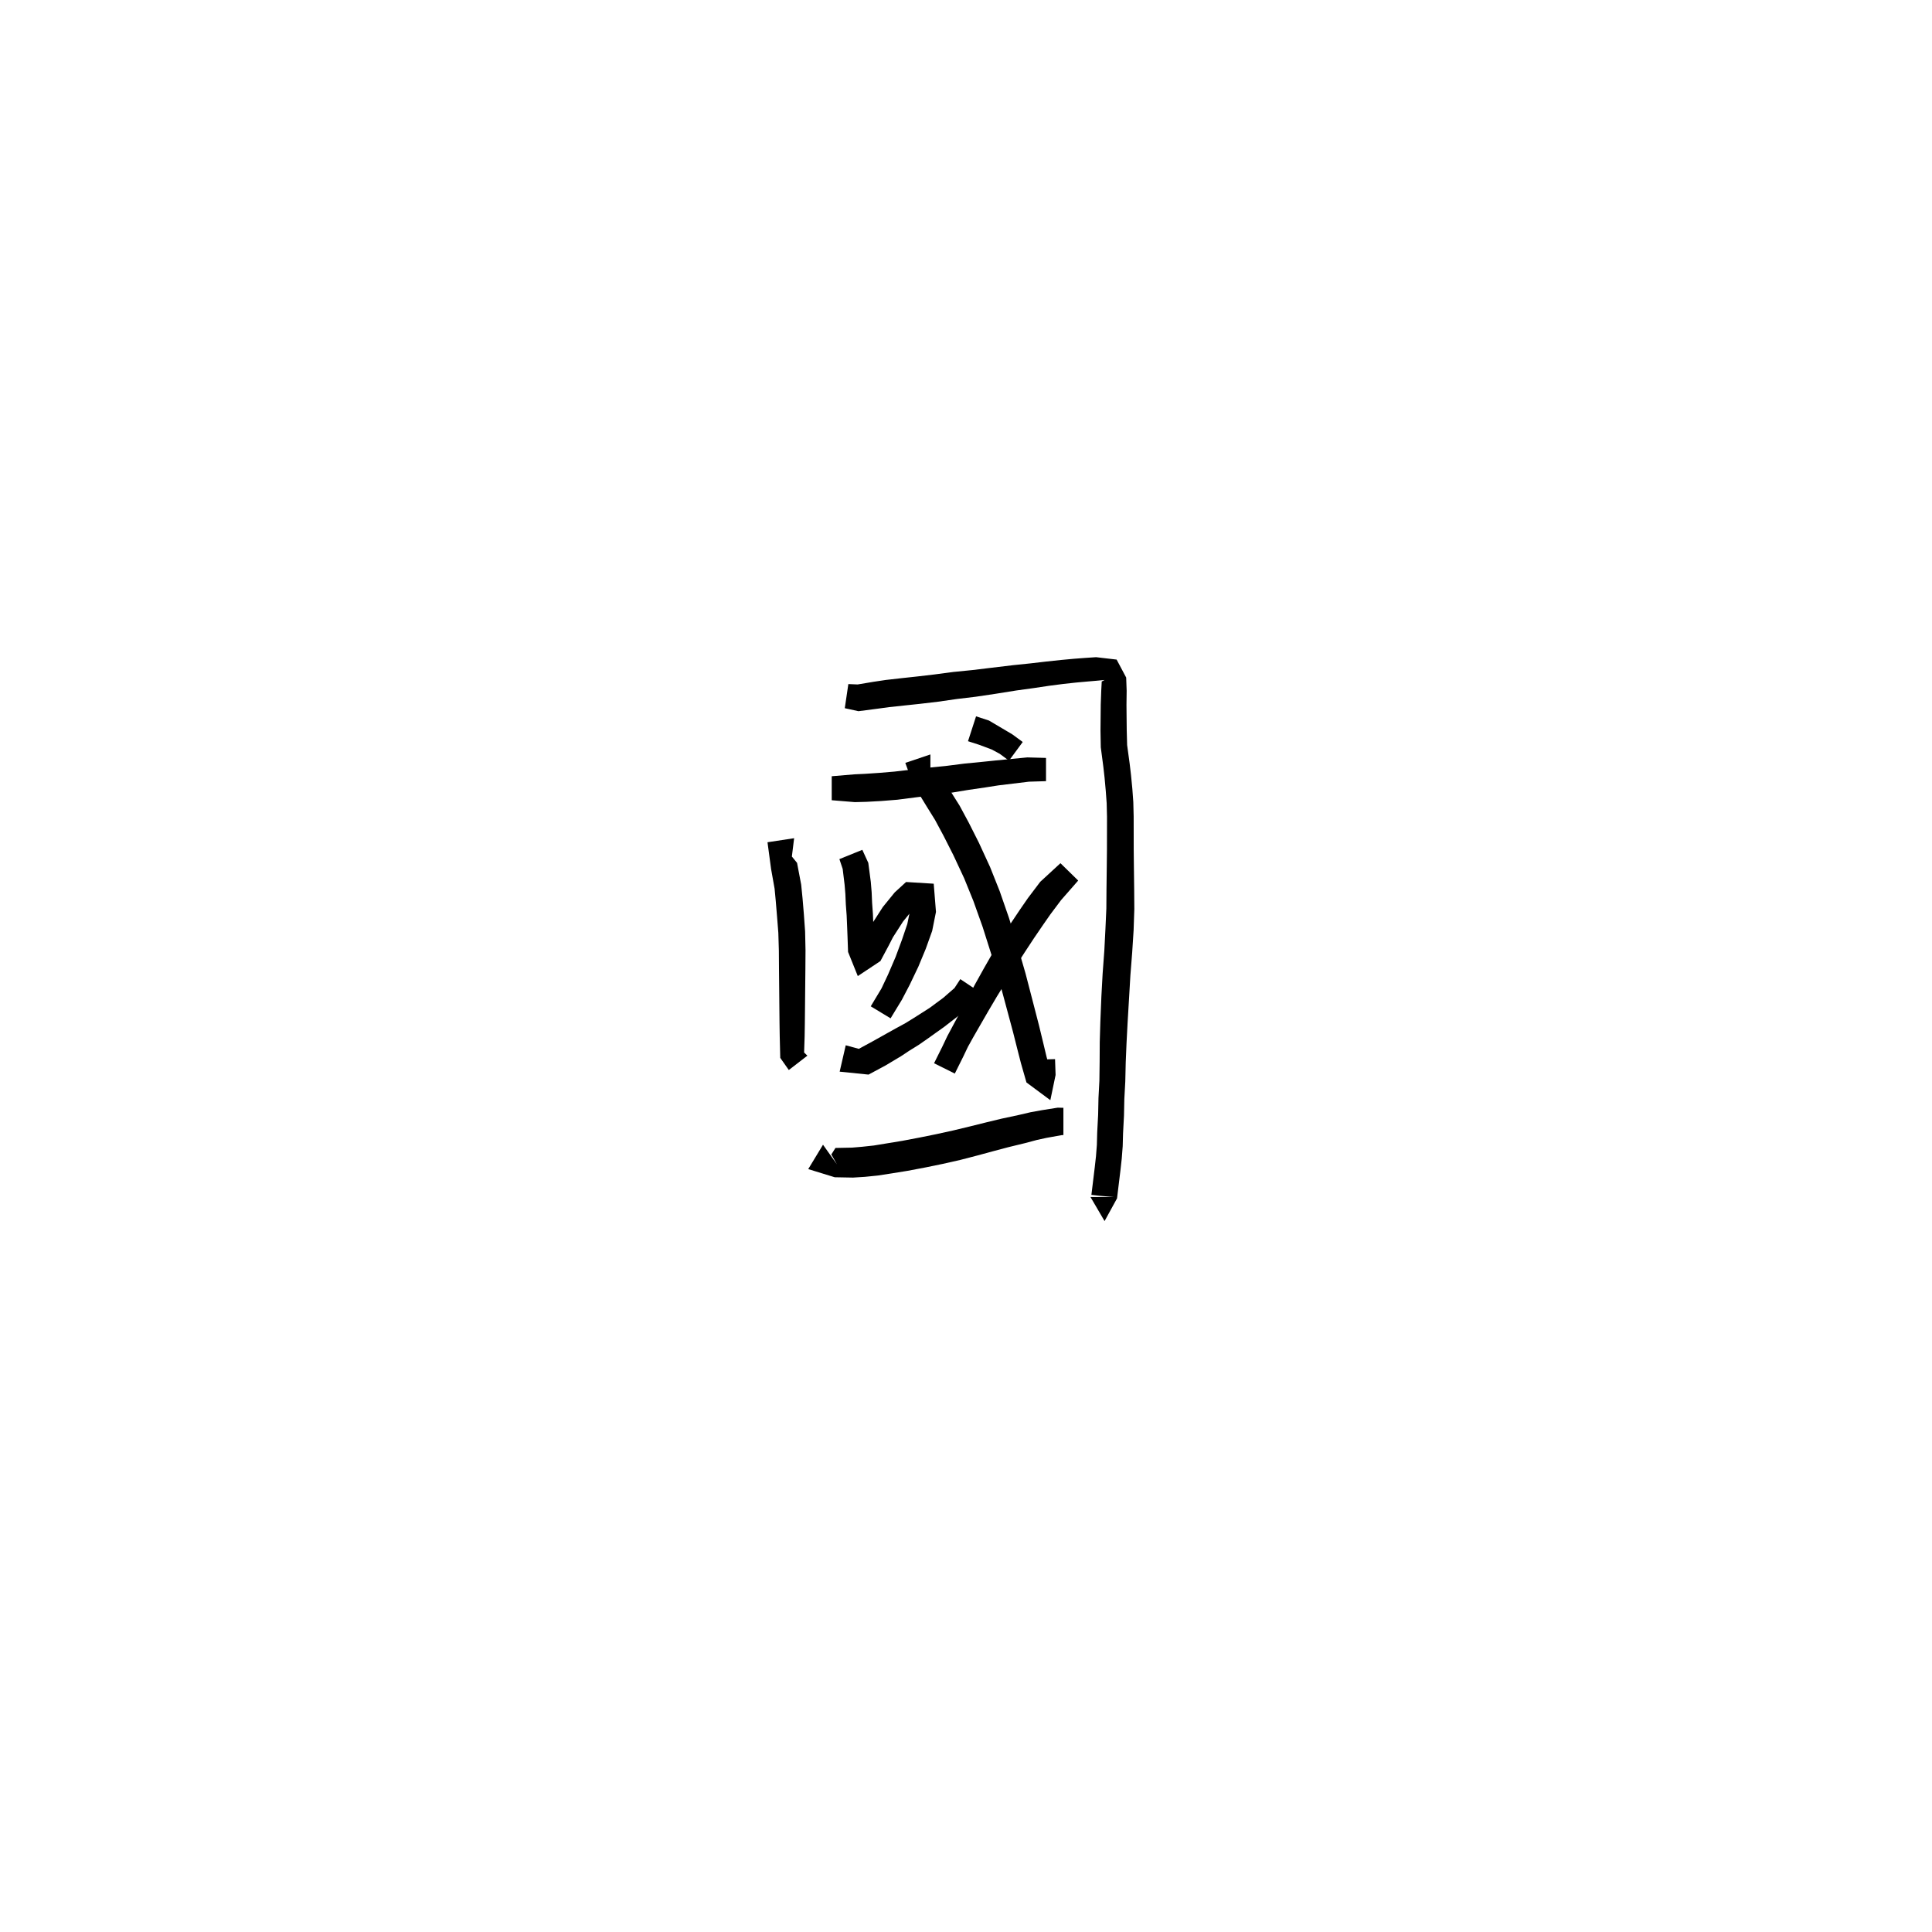
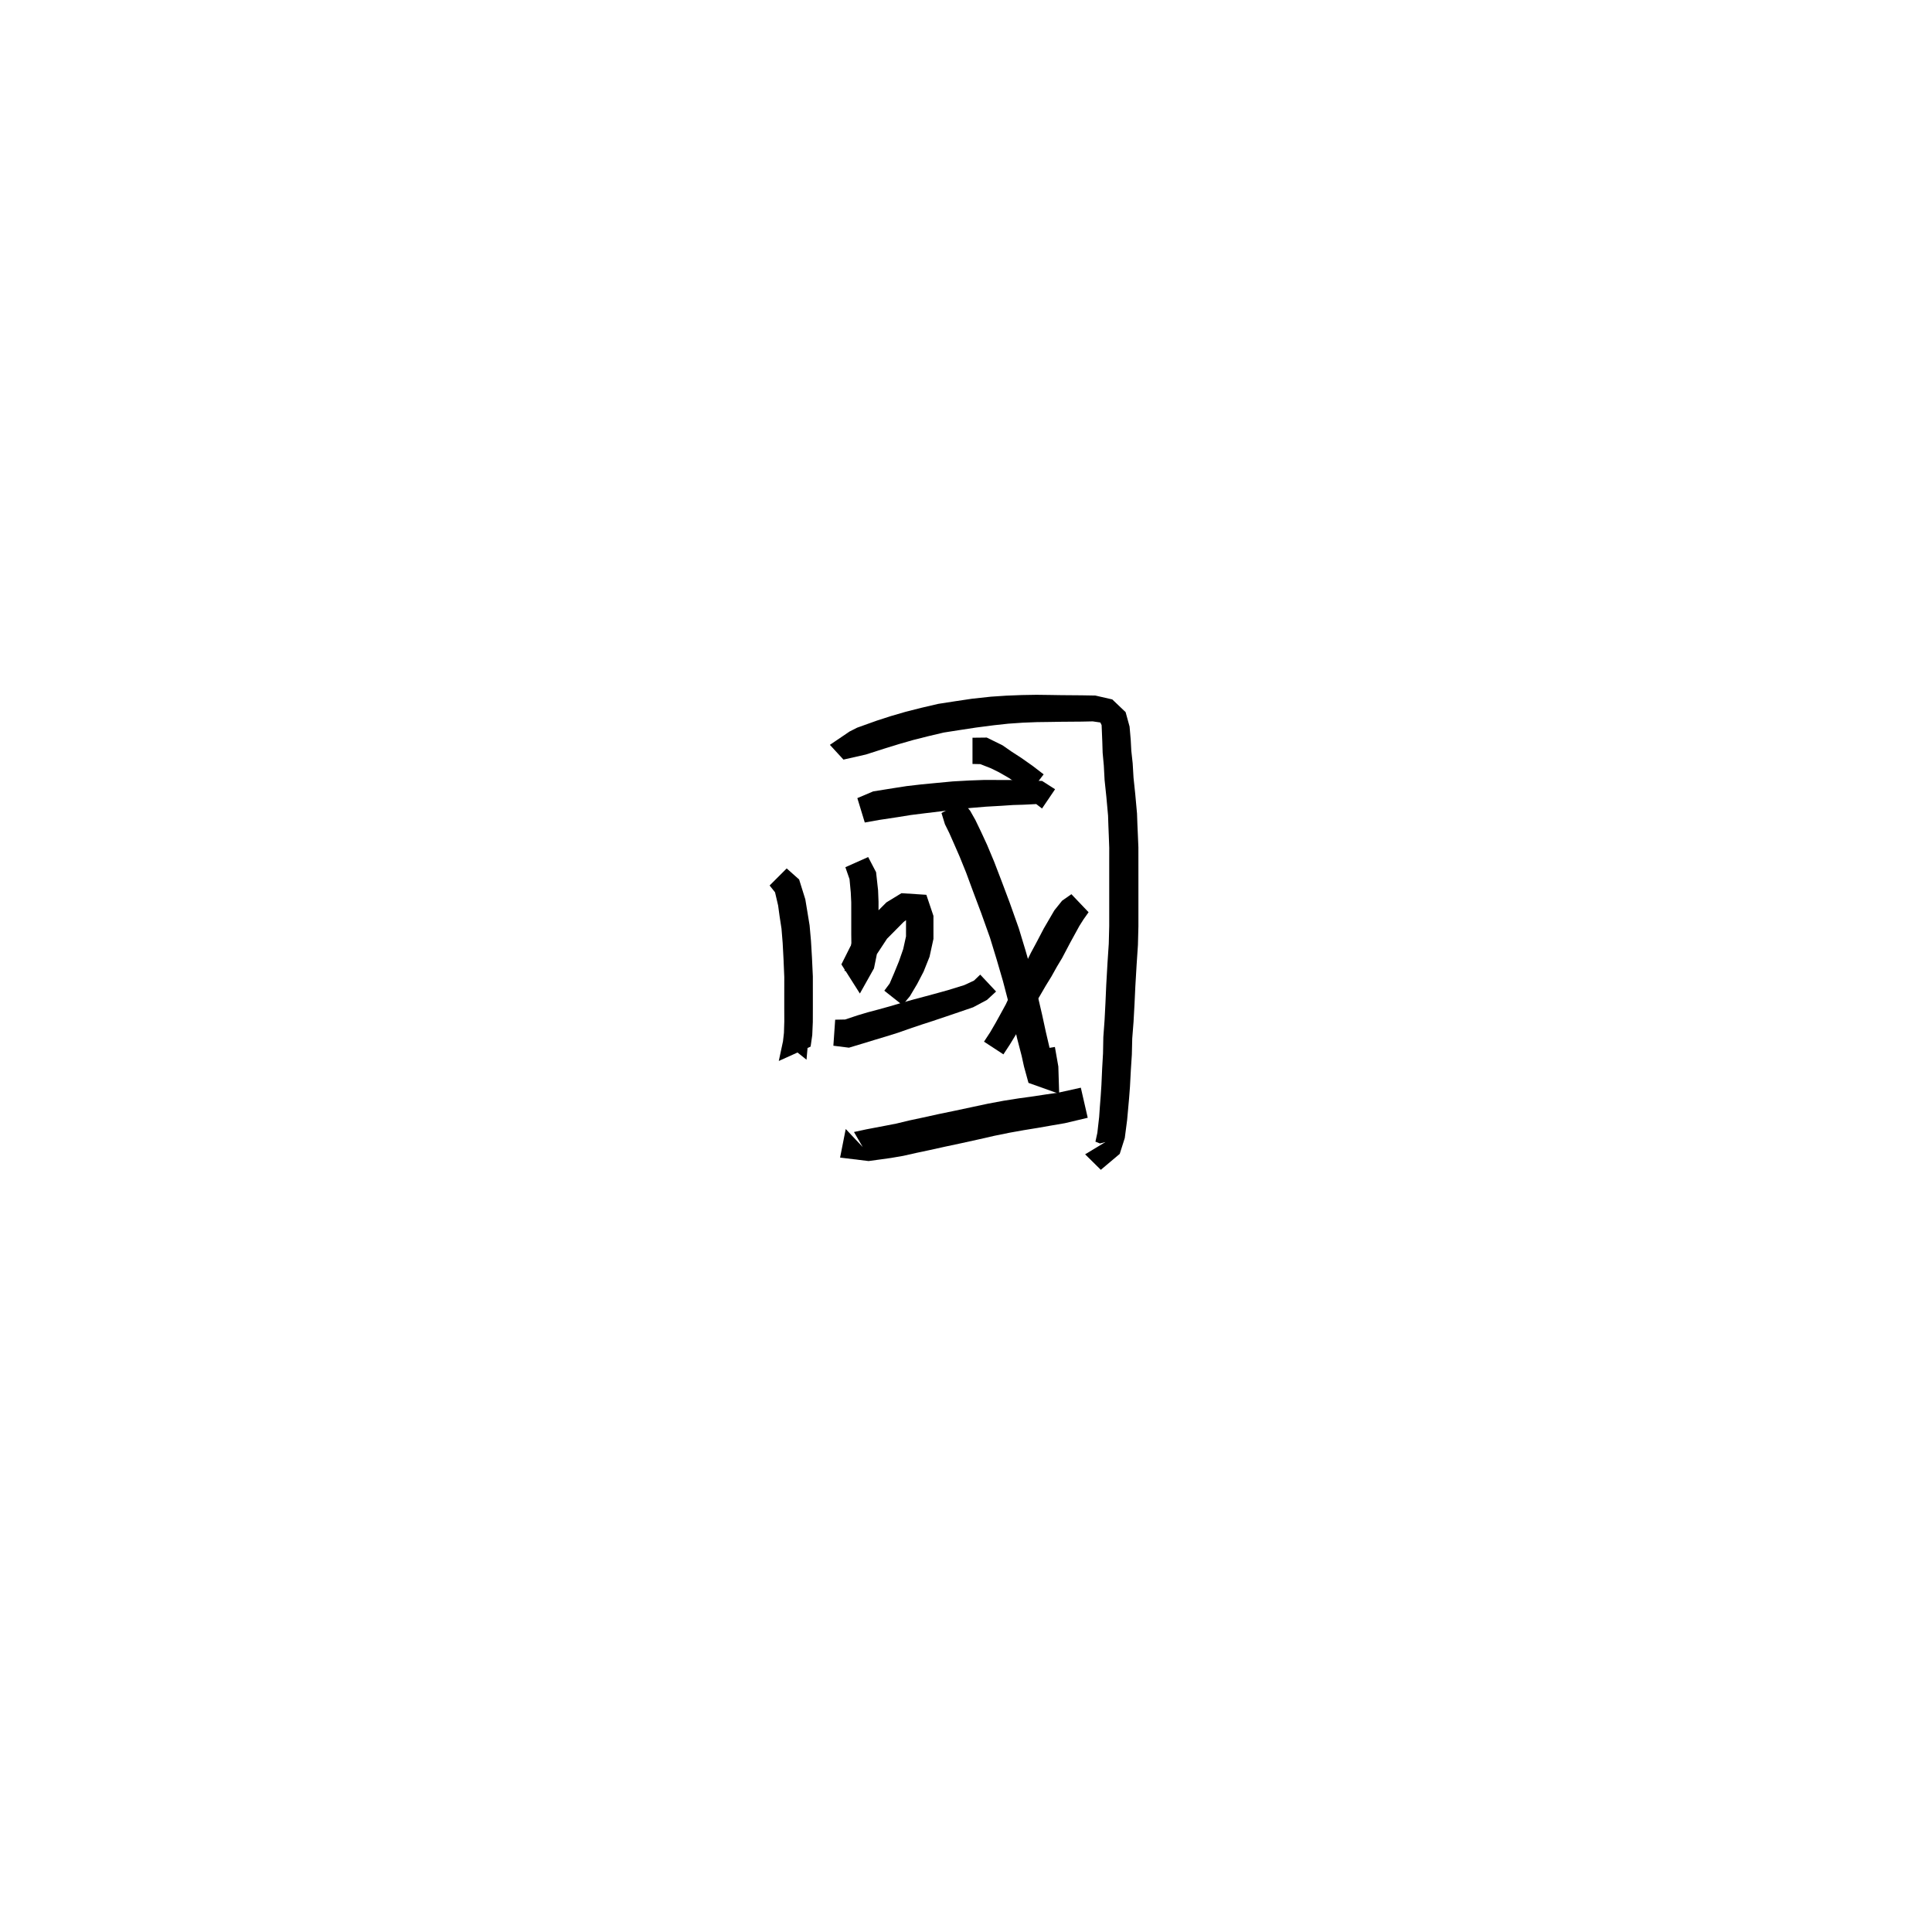
<svg xmlns="http://www.w3.org/2000/svg" width="300" height="300" viewBox="0 0 300 300">
-   <path d="M 123.312 130.156 L 119.177 130.784 L 119.733 134.93 L 120.279 137.997 L 120.46 139.913 L 120.656 142.268 L 120.859 144.846 L 120.941 147.597 L 120.961 150.536 L 120.994 153.84 L 121.019 156.467 L 121.044 158.907 L 121.076 160.959 L 121.158 164.266 L 122.486 166.152 L 125.37 163.924 L 124.862 163.433 L 124.943 160.959 L 124.976 158.907 L 125.001 156.467 L 125.026 153.84 L 125.059 150.536 L 125.079 147.545 L 125.017 144.641 L 124.823 141.939 L 124.623 139.539 L 124.409 137.376 L 123.766 133.987 L 122.737 132.728 L 122.852 133.881 Z" fill="black" />
-   <path d="M 131.178 109.968 L 133.3 110.433 L 136.26 110.048 L 138.055 109.803 L 140.4 109.552 L 142.857 109.291 L 145.661 108.961 L 148.549 108.545 L 151.513 108.19 L 154.51 107.745 L 157.802 107.219 L 160.488 106.849 L 162.93 106.484 L 165.131 106.2 L 167.078 105.987 L 168.71 105.84 L 170.202 105.71 L 171.517 105.587 L 171.076 105.825 L 171.003 107.204 L 170.923 109.382 L 170.906 111.186 L 170.884 113.461 L 170.929 116.036 L 171.329 119.09 L 171.517 120.757 L 171.705 122.832 L 171.844 124.735 L 171.895 126.838 L 171.891 129.253 L 171.887 131.881 L 171.857 134.721 L 171.815 138.087 L 171.794 141.071 L 171.652 144.236 L 171.478 147.626 L 171.216 151.182 L 171.023 154.714 L 170.861 158.685 L 170.768 161.805 L 170.751 164.87 L 170.712 167.808 L 170.571 170.506 L 170.518 173.071 L 170.374 175.827 L 170.321 177.784 L 170.183 179.551 L 169.99 181.28 L 169.473 185.534 L 170.759 185.685 L 172.948 185.871 L 169.329 185.871 L 171.517 189.61 L 173.452 186.083 L 173.979 181.753 L 174.182 179.928 L 174.332 177.992 L 174.387 175.995 L 174.532 173.221 L 174.586 170.656 L 174.733 167.949 L 174.803 164.955 L 174.929 161.94 L 175.089 158.879 L 175.323 154.942 L 175.526 151.468 L 175.804 147.916 L 176.027 144.449 L 176.137 141.158 L 176.115 138.087 L 176.073 134.721 L 176.043 131.881 L 176.039 129.253 L 176.035 126.789 L 175.979 124.538 L 175.83 122.487 L 175.621 120.332 L 175.413 118.571 L 175.02 115.694 L 174.958 113.414 L 174.935 111.186 L 174.919 109.436 L 174.947 107.259 L 174.873 105.21 L 173.389 102.42 L 170.202 102.047 L 168.417 102.167 L 166.736 102.296 L 164.722 102.483 L 162.458 102.724 L 160.003 103.01 L 157.287 103.291 L 153.953 103.69 L 151.007 104.046 L 148.03 104.342 L 145.12 104.727 L 142.379 105.048 L 139.938 105.312 L 137.529 105.587 L 135.651 105.867 L 133.174 106.282 L 131.731 106.222 Z" fill="black" />
-   <path d="M 129.15 124.259 L 132.74 124.555 L 134.535 124.508 L 136.833 124.381 L 139.351 124.18 L 142.014 123.836 L 144.78 123.493 L 147.648 123.106 L 150.292 122.668 L 153.039 122.266 L 155.048 121.952 L 159.781 121.379 L 162.424 121.298 L 162.424 117.69 L 159.521 117.609 L 154.603 118.086 L 152.543 118.298 L 149.744 118.572 L 147.094 118.91 L 144.273 119.198 L 141.493 119.506 L 138.899 119.812 L 136.519 120.012 L 134.316 120.16 L 132.689 120.238 L 129.15 120.534 Z" fill="black" />
-   <path d="M 130.341 133.403 L 130.852 134.93 L 131.15 137.387 L 131.268 138.803 L 131.34 140.447 L 131.468 142.156 L 131.542 143.895 L 131.601 145.398 L 131.686 147.815 L 133.198 151.566 L 136.711 149.232 L 137.987 146.848 L 138.658 145.536 L 140.225 143.094 L 141.801 141.158 L 142.563 140.392 L 141.581 139.328 L 141.339 141.277 L 140.885 143.483 L 140.045 145.957 L 139.067 148.598 L 137.894 151.329 L 136.877 153.483 L 135.208 156.261 L 138.289 158.125 L 140.04 155.248 L 141.256 152.922 L 142.604 150.097 L 143.75 147.333 L 144.747 144.552 L 145.337 141.603 L 144.987 137.221 L 140.692 136.958 L 138.933 138.569 L 137.088 140.837 L 135.342 143.55 L 134.573 145.016 L 133.328 147.237 L 134.86 147.93 L 135.725 147.452 L 135.665 145.264 L 135.616 143.739 L 135.546 141.925 L 135.422 140.206 L 135.35 138.547 L 135.216 136.935 L 134.83 133.987 L 133.901 131.96 Z" fill="black" />
-   <path d="M 131.326 162.311 L 130.383 166.406 L 134.863 166.863 L 137.513 165.44 L 139.913 164.005 L 141.204 163.148 L 142.667 162.241 L 144.013 161.305 L 145.261 160.412 L 146.554 159.494 L 148.802 157.752 L 150.889 155.832 L 152.108 154.039 L 149.116 152.039 L 148.211 153.424 L 146.48 154.932 L 144.371 156.494 L 143.144 157.277 L 141.871 158.086 L 140.588 158.877 L 139.134 159.671 L 137.796 160.415 L 135.443 161.733 L 132.944 163.088 L 134.254 164.997 L 134.896 163.286 Z" fill="black" />
-   <path d="M 144.472 117.149 L 140.576 118.462 L 141.999 122.342 L 142.906 123.611 L 143.922 125.272 L 145.191 127.315 L 146.53 129.809 L 148.033 132.776 L 149.716 136.381 L 151.146 139.904 L 152.576 143.909 L 153.913 148.129 L 155.161 152.296 L 156.234 156.278 L 157.311 160.288 L 157.968 162.894 L 158.534 165.101 L 159.388 168.083 L 163.097 170.836 L 163.911 166.924 L 163.827 164.459 L 160.229 164.566 L 160.288 166.981 L 161.103 167.423 L 163.227 166.748 L 162.496 164.049 L 161.982 161.902 L 161.342 159.253 L 160.295 155.205 L 159.243 151.154 L 158.007 146.888 L 156.679 142.55 L 155.228 138.371 L 153.741 134.638 L 152.003 130.861 L 150.445 127.772 L 149.012 125.11 L 147.652 122.949 L 146.542 121.182 L 145.614 119.949 L 144.515 119.749 L 144.472 121.063 Z" fill="black" />
-   <path d="M 150.311 115.093 L 152.022 115.644 L 153.982 116.376 L 155.224 117.044 L 156.676 118.115 L 158.809 115.216 L 157.199 114.035 L 155.669 113.127 L 153.559 111.882 L 151.562 111.232 Z" fill="black" />
-   <path d="M 164.665 134.037 L 161.526 136.929 L 159.621 139.447 L 158.399 141.216 L 157 143.306 L 155.618 145.521 L 154.198 147.886 L 152.774 150.377 L 151.429 152.795 L 150.202 155.083 L 148.929 157.488 L 147.959 159.282 L 147.081 160.928 L 146.349 162.47 L 145.04 165.099 L 148.262 166.704 L 149.582 164.053 L 150.29 162.567 L 151.14 161.035 L 152.151 159.275 L 153.507 156.926 L 154.801 154.734 L 156.228 152.422 L 157.722 150.034 L 159.182 147.77 L 160.573 145.655 L 161.947 143.641 L 163.102 141.982 L 164.761 139.77 L 167.421 136.732 Z" fill="black" />
-   <path d="M 127.796 177.752 L 125.502 181.538 L 129.616 182.803 L 132.456 182.855 L 134.311 182.738 L 136.321 182.534 L 138.51 182.196 L 140.924 181.805 L 143.74 181.273 L 146.352 180.735 L 149.101 180.116 L 151.782 179.419 L 154.281 178.742 L 156.617 178.123 L 159.177 177.501 L 161.001 177.014 L 162.541 176.679 L 164.818 176.271 L 165.125 176.248 L 165.125 172.02 L 164.242 171.998 L 161.766 172.391 L 160.029 172.706 L 158.144 173.145 L 155.555 173.699 L 153.137 174.282 L 150.631 174.905 L 148.018 175.535 L 145.366 176.117 L 142.828 176.631 L 140.098 177.15 L 137.759 177.534 L 135.699 177.872 L 133.891 178.068 L 132.325 178.201 L 129.728 178.254 L 129.088 179.268 L 129.963 180.801 Z" fill="black" />
+   <path d="M 119.505 137.496 L 120.348 138.558 L 120.827 140.608 L 121.049 142.239 L 121.351 144.204 L 121.531 146.411 L 121.665 148.933 L 121.782 151.715 L 121.78 154.165 L 121.779 156.467 L 121.786 158.605 L 121.73 160.386 L 121.59 161.63 L 125.235 164.552 L 125.534 161.177 L 121.818 160.591 L 120.929 164.748 L 125.871 162.515 L 126.126 160.732 L 126.214 158.683 L 126.221 156.467 L 126.22 154.165 L 126.218 151.61 L 126.083 148.712 L 125.929 146.103 L 125.713 143.681 L 125.367 141.567 L 125.049 139.645 L 124.088 136.565 L 122.157 134.849 Z" fill="black" />
+   <path d="M 128.864 115.66 L 130.97 117.95 L 134.459 117.16 L 137.577 116.159 L 139.634 115.529 L 141.823 114.901 L 144.145 114.316 L 146.544 113.749 L 149.028 113.361 L 151.56 112.975 L 154.337 112.615 L 156.563 112.373 L 158.821 112.217 L 160.996 112.131 L 163.018 112.105 L 164.8 112.076 L 167.969 112.051 L 169.674 112.015 L 170.859 112.188 L 171.057 112.591 L 171.091 113.383 L 171.163 115.135 L 171.218 116.891 L 171.4 118.878 L 171.521 121.13 L 171.794 123.729 L 172.059 126.648 L 172.109 128.151 L 172.177 129.87 L 172.242 131.66 L 172.239 133.67 L 172.239 136.172 L 172.239 138.475 L 172.239 141.052 L 172.239 143.788 L 172.169 146.54 L 171.974 149.483 L 171.778 152.921 L 171.656 155.705 L 171.519 158.375 L 171.325 161.037 L 171.277 163.571 L 171.143 165.905 L 171.028 168.476 L 170.915 170.21 L 170.782 171.915 L 170.677 173.44 L 170.396 175.908 L 170.098 177.276 L 170.801 177.556 L 171.655 177.336 L 168.497 179.241 L 170.935 181.649 L 173.871 179.176 L 174.654 176.716 L 175.021 173.903 L 175.168 172.275 L 175.323 170.551 L 175.462 168.732 L 175.599 166.148 L 175.753 163.753 L 175.813 161.257 L 176.016 158.664 L 176.166 155.928 L 176.296 153.157 L 176.496 149.763 L 176.698 146.75 L 176.772 143.847 L 176.772 141.052 L 176.772 138.475 L 176.772 136.172 L 176.771 133.67 L 176.769 131.576 L 176.69 129.687 L 176.614 127.978 L 176.556 126.328 L 176.28 123.291 L 176.013 120.76 L 175.882 118.533 L 175.668 116.566 L 175.579 114.894 L 175.399 112.817 L 174.784 110.58 L 172.714 108.606 L 170.082 108.004 L 167.969 107.968 L 164.8 107.943 L 163.018 107.914 L 160.934 107.888 L 158.644 107.927 L 156.257 108.021 L 153.874 108.18 L 150.96 108.495 L 148.343 108.885 L 145.678 109.298 L 143.071 109.907 L 140.64 110.523 L 138.327 111.196 L 136.171 111.893 L 133.095 112.994 L 131.543 113.781 L 131.956 113.568 Z" fill="black" />
+   <path d="M 134.283 127.719 L 136.574 127.311 L 139.405 126.883 L 141.418 126.558 L 143.54 126.291 L 145.959 126 L 148.367 125.684 L 150.81 125.451 L 153.076 125.262 L 155.478 125.125 L 157.309 125.003 L 158.931 124.954 L 160.905 124.856 L 161.806 125.544 L 163.833 122.552 L 161.818 121.264 L 158.931 121.166 L 157.24 121.116 L 155.361 121.119 L 152.901 121.108 L 150.523 121.194 L 147.96 121.336 L 145.471 121.571 L 143.028 121.805 L 140.793 122.064 L 138.7 122.389 L 135.59 122.887 L 133.127 123.931 Z" fill="black" />
+   <path d="M 131.269 134.659 L 131.913 136.512 L 132.107 138.58 L 132.181 140.111 L 132.183 141.64 L 132.183 143.354 L 132.183 145.069 L 132.2 146.45 L 131.7 149 L 131.117 150.754 L 134.636 151.075 L 135.597 149.017 L 137.735 145.766 L 140.316 143.16 L 141.043 142.61 L 141.394 142.36 L 140.687 142.389 L 140.685 145.398 L 140.249 147.371 L 139.587 149.272 L 138.86 151.052 L 138.149 152.713 L 137.316 153.835 L 140.142 156.072 L 141.289 154.691 L 142.414 152.798 L 143.415 150.875 L 144.338 148.571 L 144.946 145.79 L 144.945 142.218 L 143.842 138.944 L 139.979 138.694 L 137.645 140.12 L 134.573 143.195 L 132.065 146.926 L 130.65 149.748 L 133.521 154.273 L 135.71 150.371 L 136.398 146.99 L 136.416 145.069 L 136.416 143.354 L 136.416 141.64 L 136.418 140.016 L 136.348 138.244 L 136.037 135.433 L 134.809 133.082 Z" fill="black" />
+   <path d="M 129.406 162.379 L 131.827 162.684 L 134.485 161.881 L 135.98 161.423 L 137.604 160.936 L 139.418 160.37 L 141.269 159.719 L 143.137 159.089 L 144.9 158.517 L 146.875 157.855 L 148.344 157.356 L 151.102 156.413 L 153.261 155.264 L 154.67 153.964 L 152.208 151.338 L 151.24 152.266 L 149.727 152.968 L 147.191 153.752 L 145.743 154.153 L 143.756 154.693 L 141.955 155.171 L 140.005 155.717 L 138.148 156.268 L 136.396 156.753 L 134.744 157.192 L 133.177 157.66 L 131.226 158.308 L 129.686 158.338 Z" fill="black" />
+   <path d="M 146.194 126.245 L 146.728 127.984 L 147.393 129.329 L 148.128 130.993 L 149.004 132.995 L 150.023 135.513 L 151.108 138.453 L 152.361 141.785 L 153.727 145.61 L 154.753 148.965 L 155.738 152.341 L 156.603 155.65 L 157.332 158.64 L 157.948 161.284 L 158.643 163.962 L 159.003 165.602 L 159.702 168.148 L 164.47 169.85 L 164.338 165.607 L 163.804 162.574 L 160.251 163.147 L 160.654 165.921 L 160.63 168.134 L 163.813 166.683 L 163.324 164.599 L 163.035 162.961 L 162.398 160.234 L 161.826 157.598 L 161.114 154.532 L 160.251 151.109 L 159.255 147.629 L 158.193 144.127 L 156.786 140.169 L 155.518 136.795 L 154.37 133.804 L 153.265 131.167 L 152.304 129.09 L 151.454 127.326 L 150.643 125.892 L 149.485 124.479 Z" fill="black" />
+   <path d="M 151.008 118.627 L 152.212 118.652 L 153.865 119.297 L 155.111 119.912 L 156.597 120.765 L 158.267 121.882 L 159.873 123.101 L 162.058 120.24 L 160.387 118.957 L 158.599 117.696 L 157.061 116.698 L 155.678 115.736 L 153.226 114.529 L 151.008 114.554 Z" fill="black" />
+   <path d="M 166.365 138.85 L 164.925 139.858 L 163.72 141.362 L 162.092 144.151 L 160.847 146.525 L 160.09 147.925 L 159.339 149.46 L 158.518 151.012 L 157.693 152.851 L 156.908 154.395 L 156.193 155.932 L 155.405 157.376 L 154.592 158.848 L 153.766 160.267 L 152.797 161.75 L 155.81 163.721 L 156.821 162.177 L 157.723 160.693 L 158.604 159.262 L 159.543 157.803 L 160.413 156.312 L 161.357 154.828 L 162.368 153.089 L 163.276 151.613 L 164.11 150.12 L 164.936 148.742 L 166.176 146.386 L 167.609 143.771 L 168.241 142.772 L 169.034 141.652 Z" fill="black" />
+   <path d="M 131.324 175.311 L 130.449 179.749 L 134.873 180.287 L 138.361 179.806 L 140.244 179.482 L 142.26 179.028 L 144.425 178.569 L 146.798 178.043 L 149.294 177.512 L 152.077 176.898 L 154.425 176.362 L 156.735 175.892 L 158.982 175.49 L 161.222 175.125 L 163.21 174.776 L 165.355 174.408 L 168.901 173.567 L 167.83 168.896 L 164.39 169.657 L 162.43 169.939 L 160.456 170.241 L 158.195 170.552 L 155.832 170.925 L 153.389 171.382 L 150.984 171.896 L 148.221 172.483 L 145.712 173.003 L 143.331 173.528 L 141.139 173.996 L 139.194 174.467 L 137.512 174.794 L 134.518 175.364 L 132.604 175.777 L 133.962 178.113 Z" fill="black" />
</svg>
